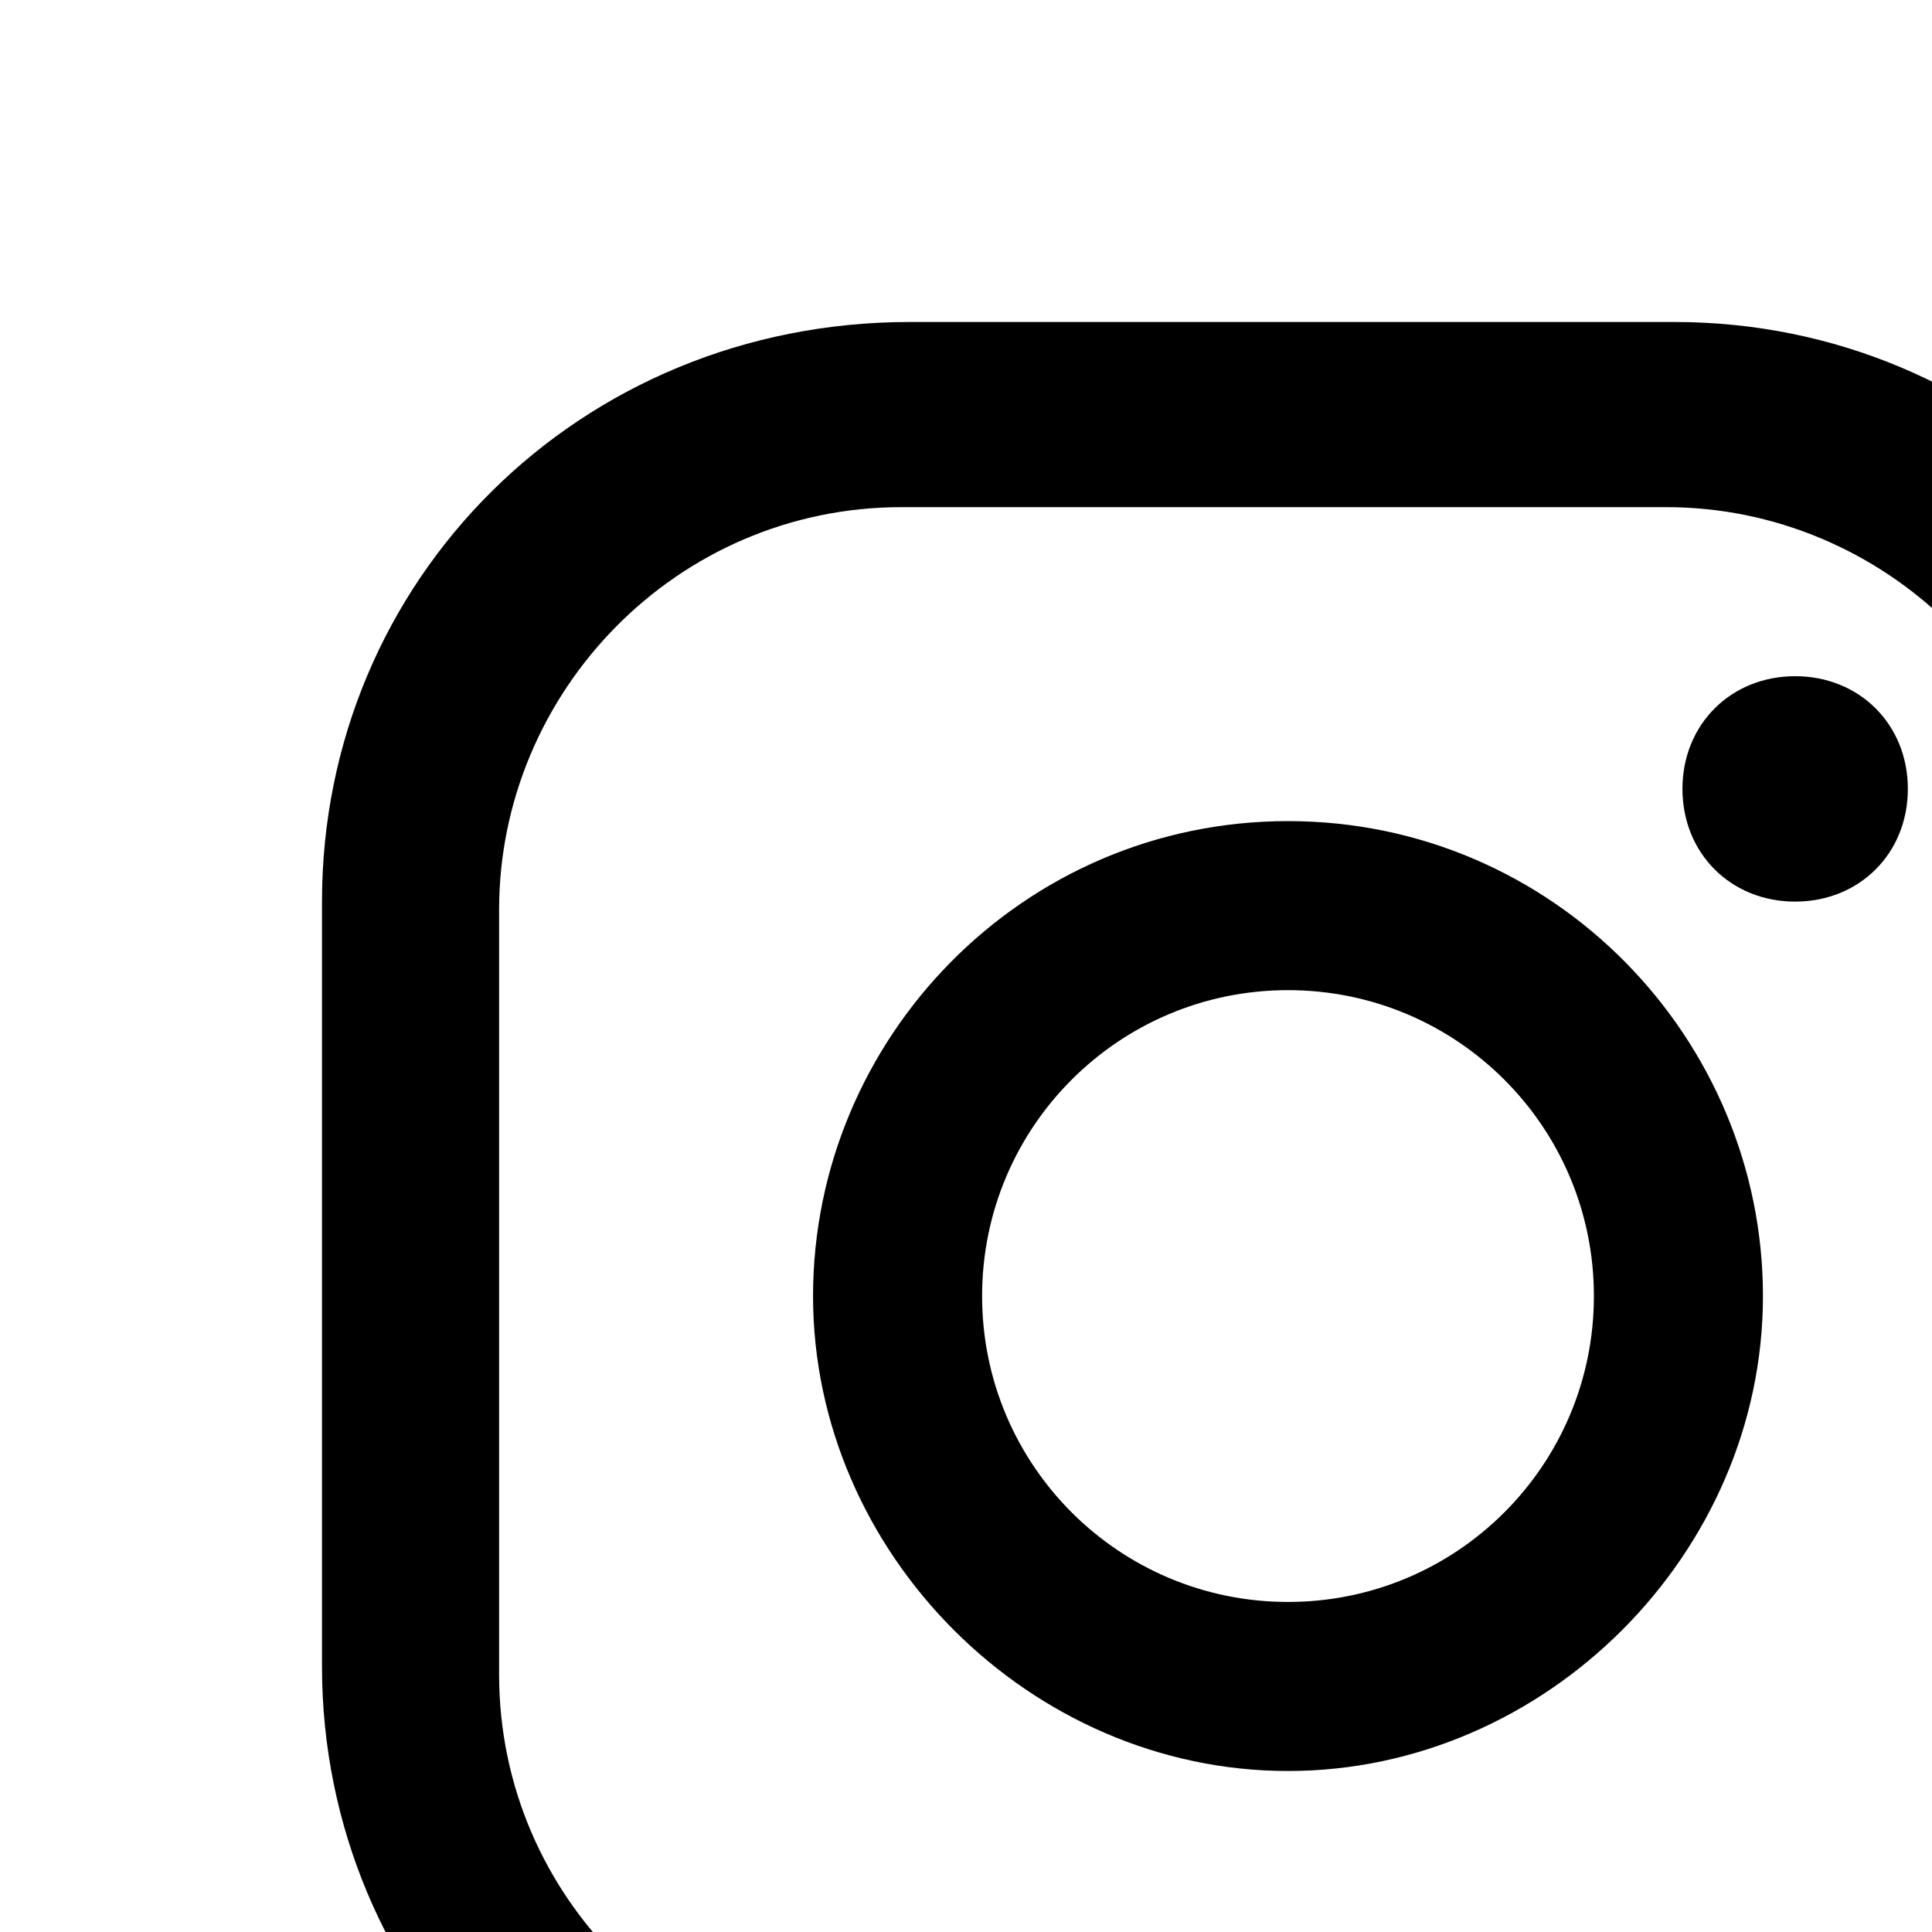
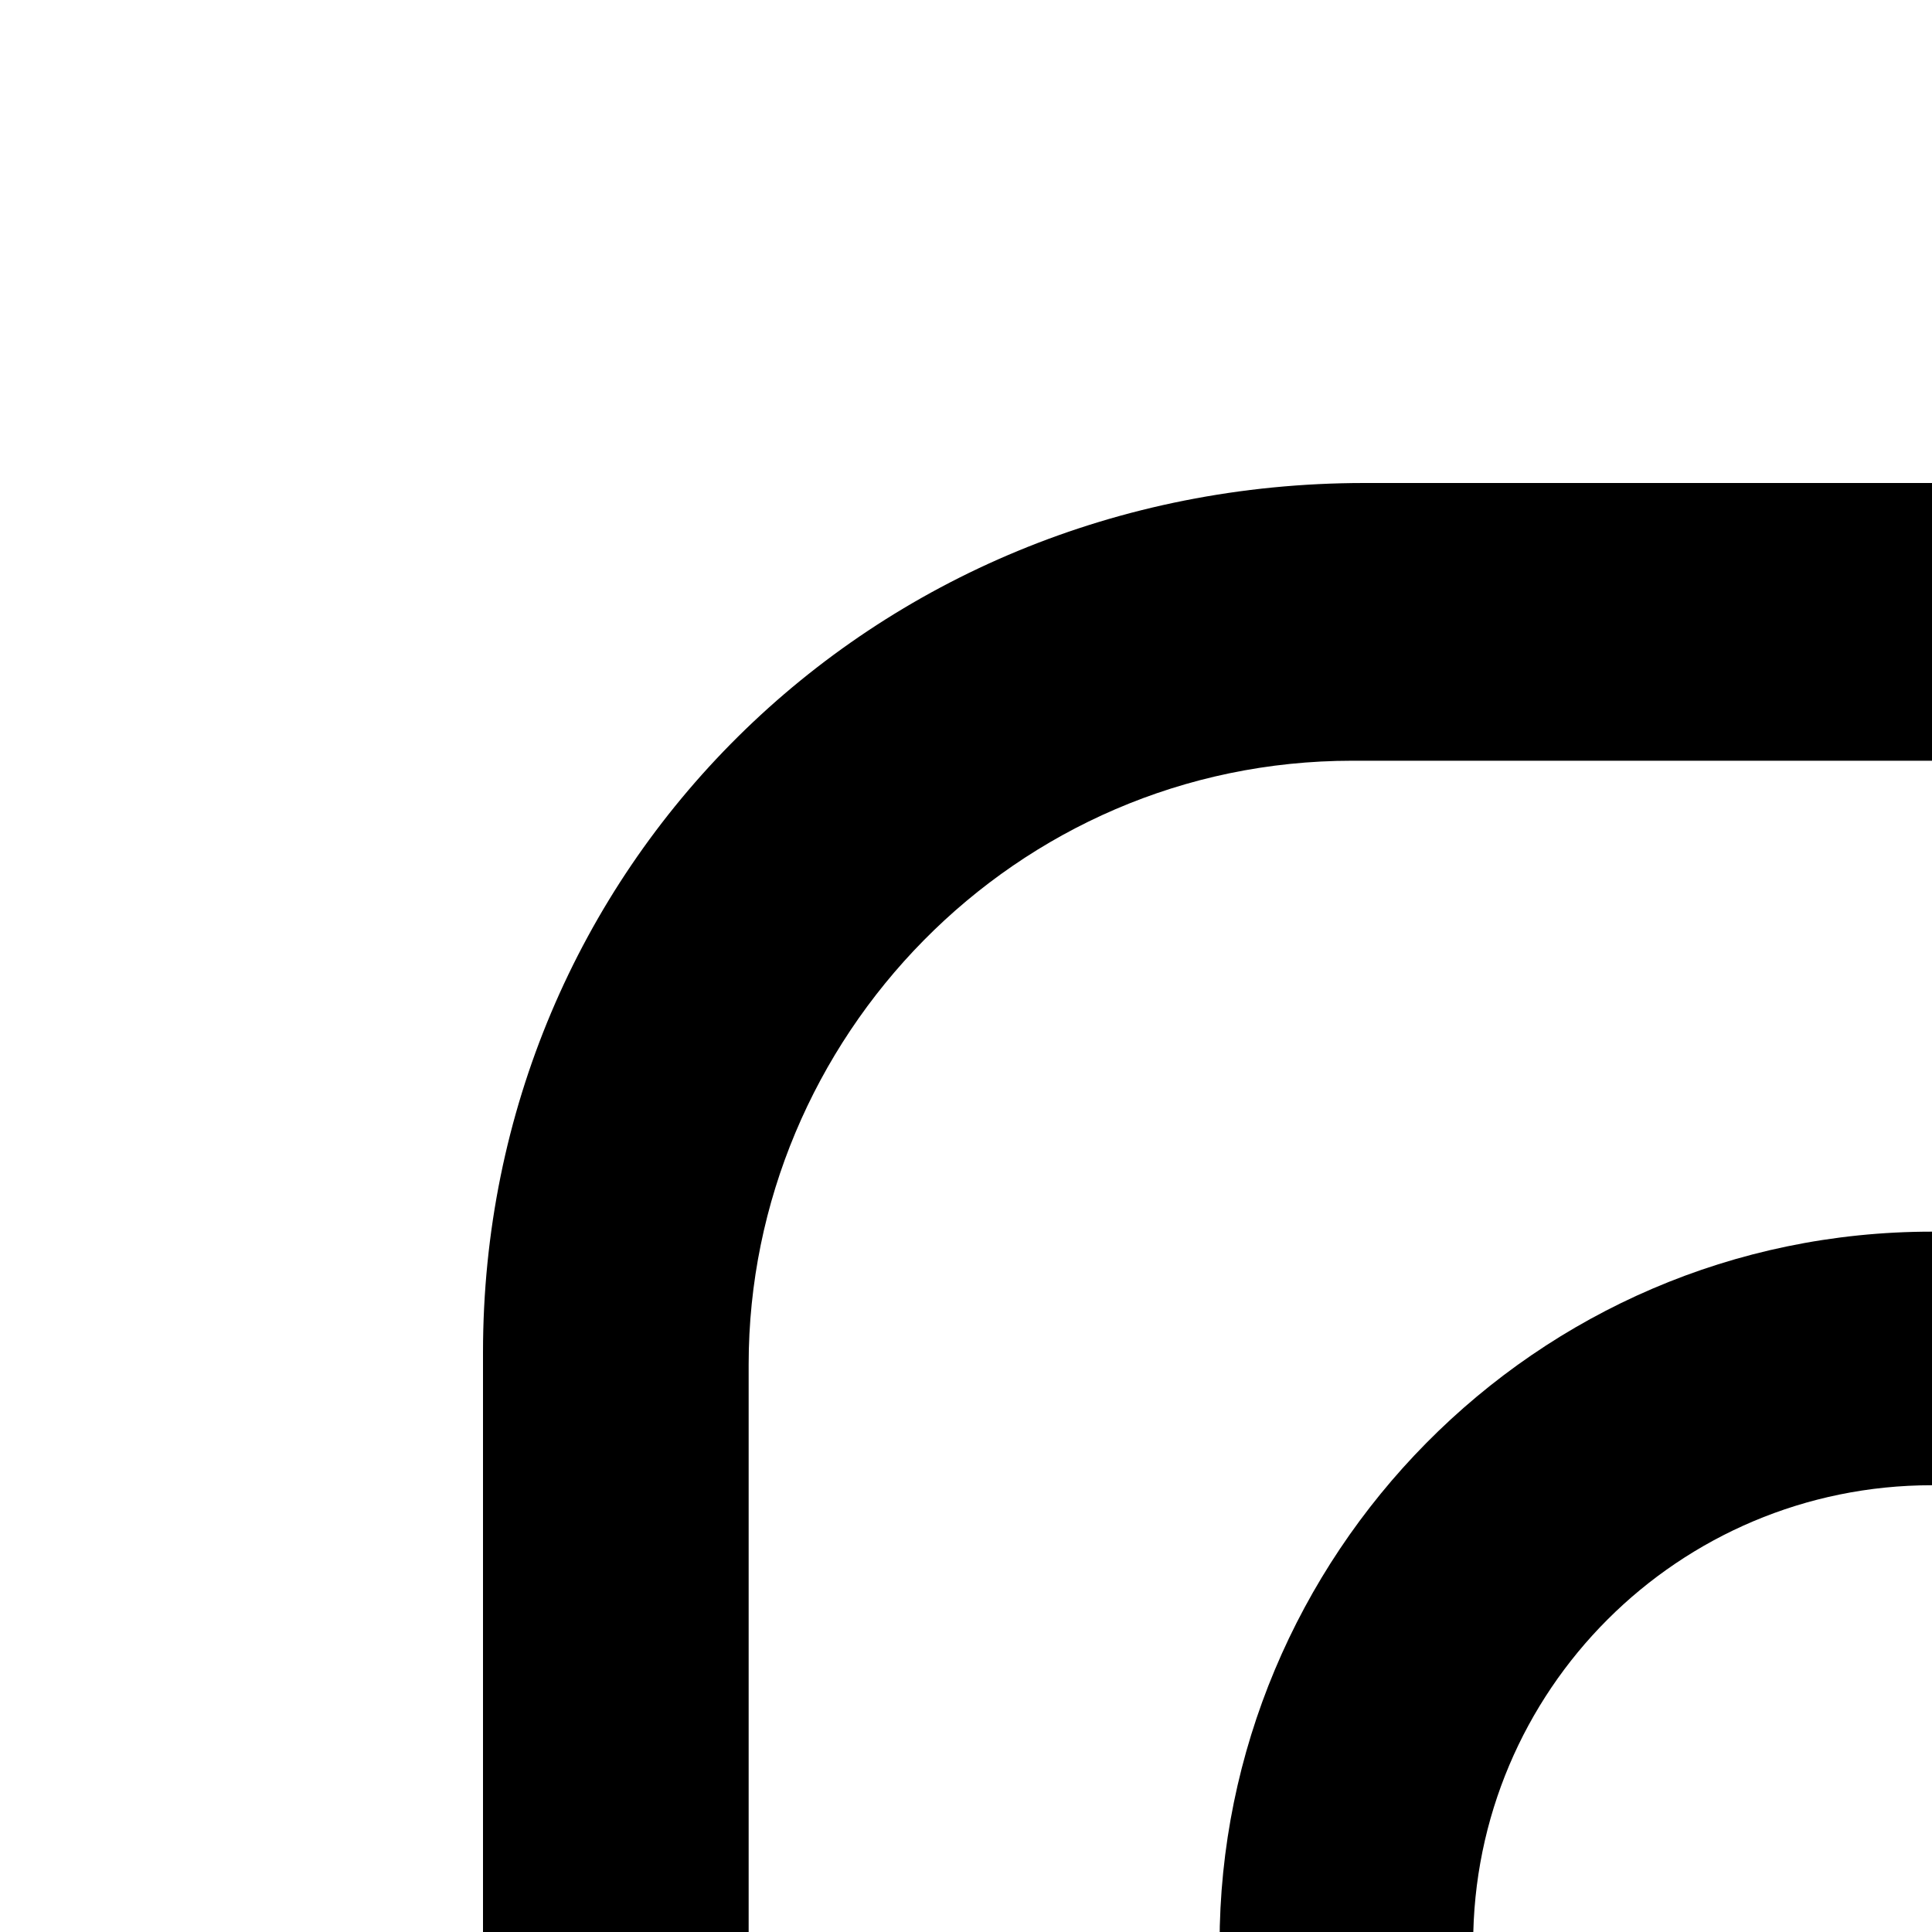
- <svg xmlns="http://www.w3.org/2000/svg" width="24" height="24" fill="currentColor">
+ <svg xmlns="http://www.w3.org/2000/svg" width="16" height="16" fill="currentColor">
  <path d="M22.3 8.4c-.8 0-1.4.6-1.4 1.4 0 .8.6 1.4 1.4 1.4.8 0 1.4-.6 1.4-1.4 0-.8-.6-1.4-1.4-1.4zM16 10.2c-3.3 0-5.9 2.7-5.9 5.9S12.8 22 16 22s5.9-2.7 5.9-5.9-2.6-5.9-5.9-5.9zm0 9.7c-2.1 0-3.8-1.7-3.8-3.8 0-2.1 1.7-3.8 3.8-3.8 2.1 0 3.8 1.7 3.8 3.8 0 2.1-1.7 3.8-3.8 3.8z" />
  <path d="M20.8 4h-9.5C7.2 4 4 7.2 4 11.2v9.5c0 4 3.2 7.2 7.2 7.2h9.5c4 0 7.2-3.2 7.2-7.2v-9.5c.1-4-3.1-7.2-7.1-7.2zm4.9 16.8c0 2.7-2.2 5-5 5h-9.5c-2.7 0-5-2.2-5-5v-9.5c0-2.7 2.2-5 5-5h9.5c2.7 0 5 2.2 5 5v9.5z" />
</svg>
